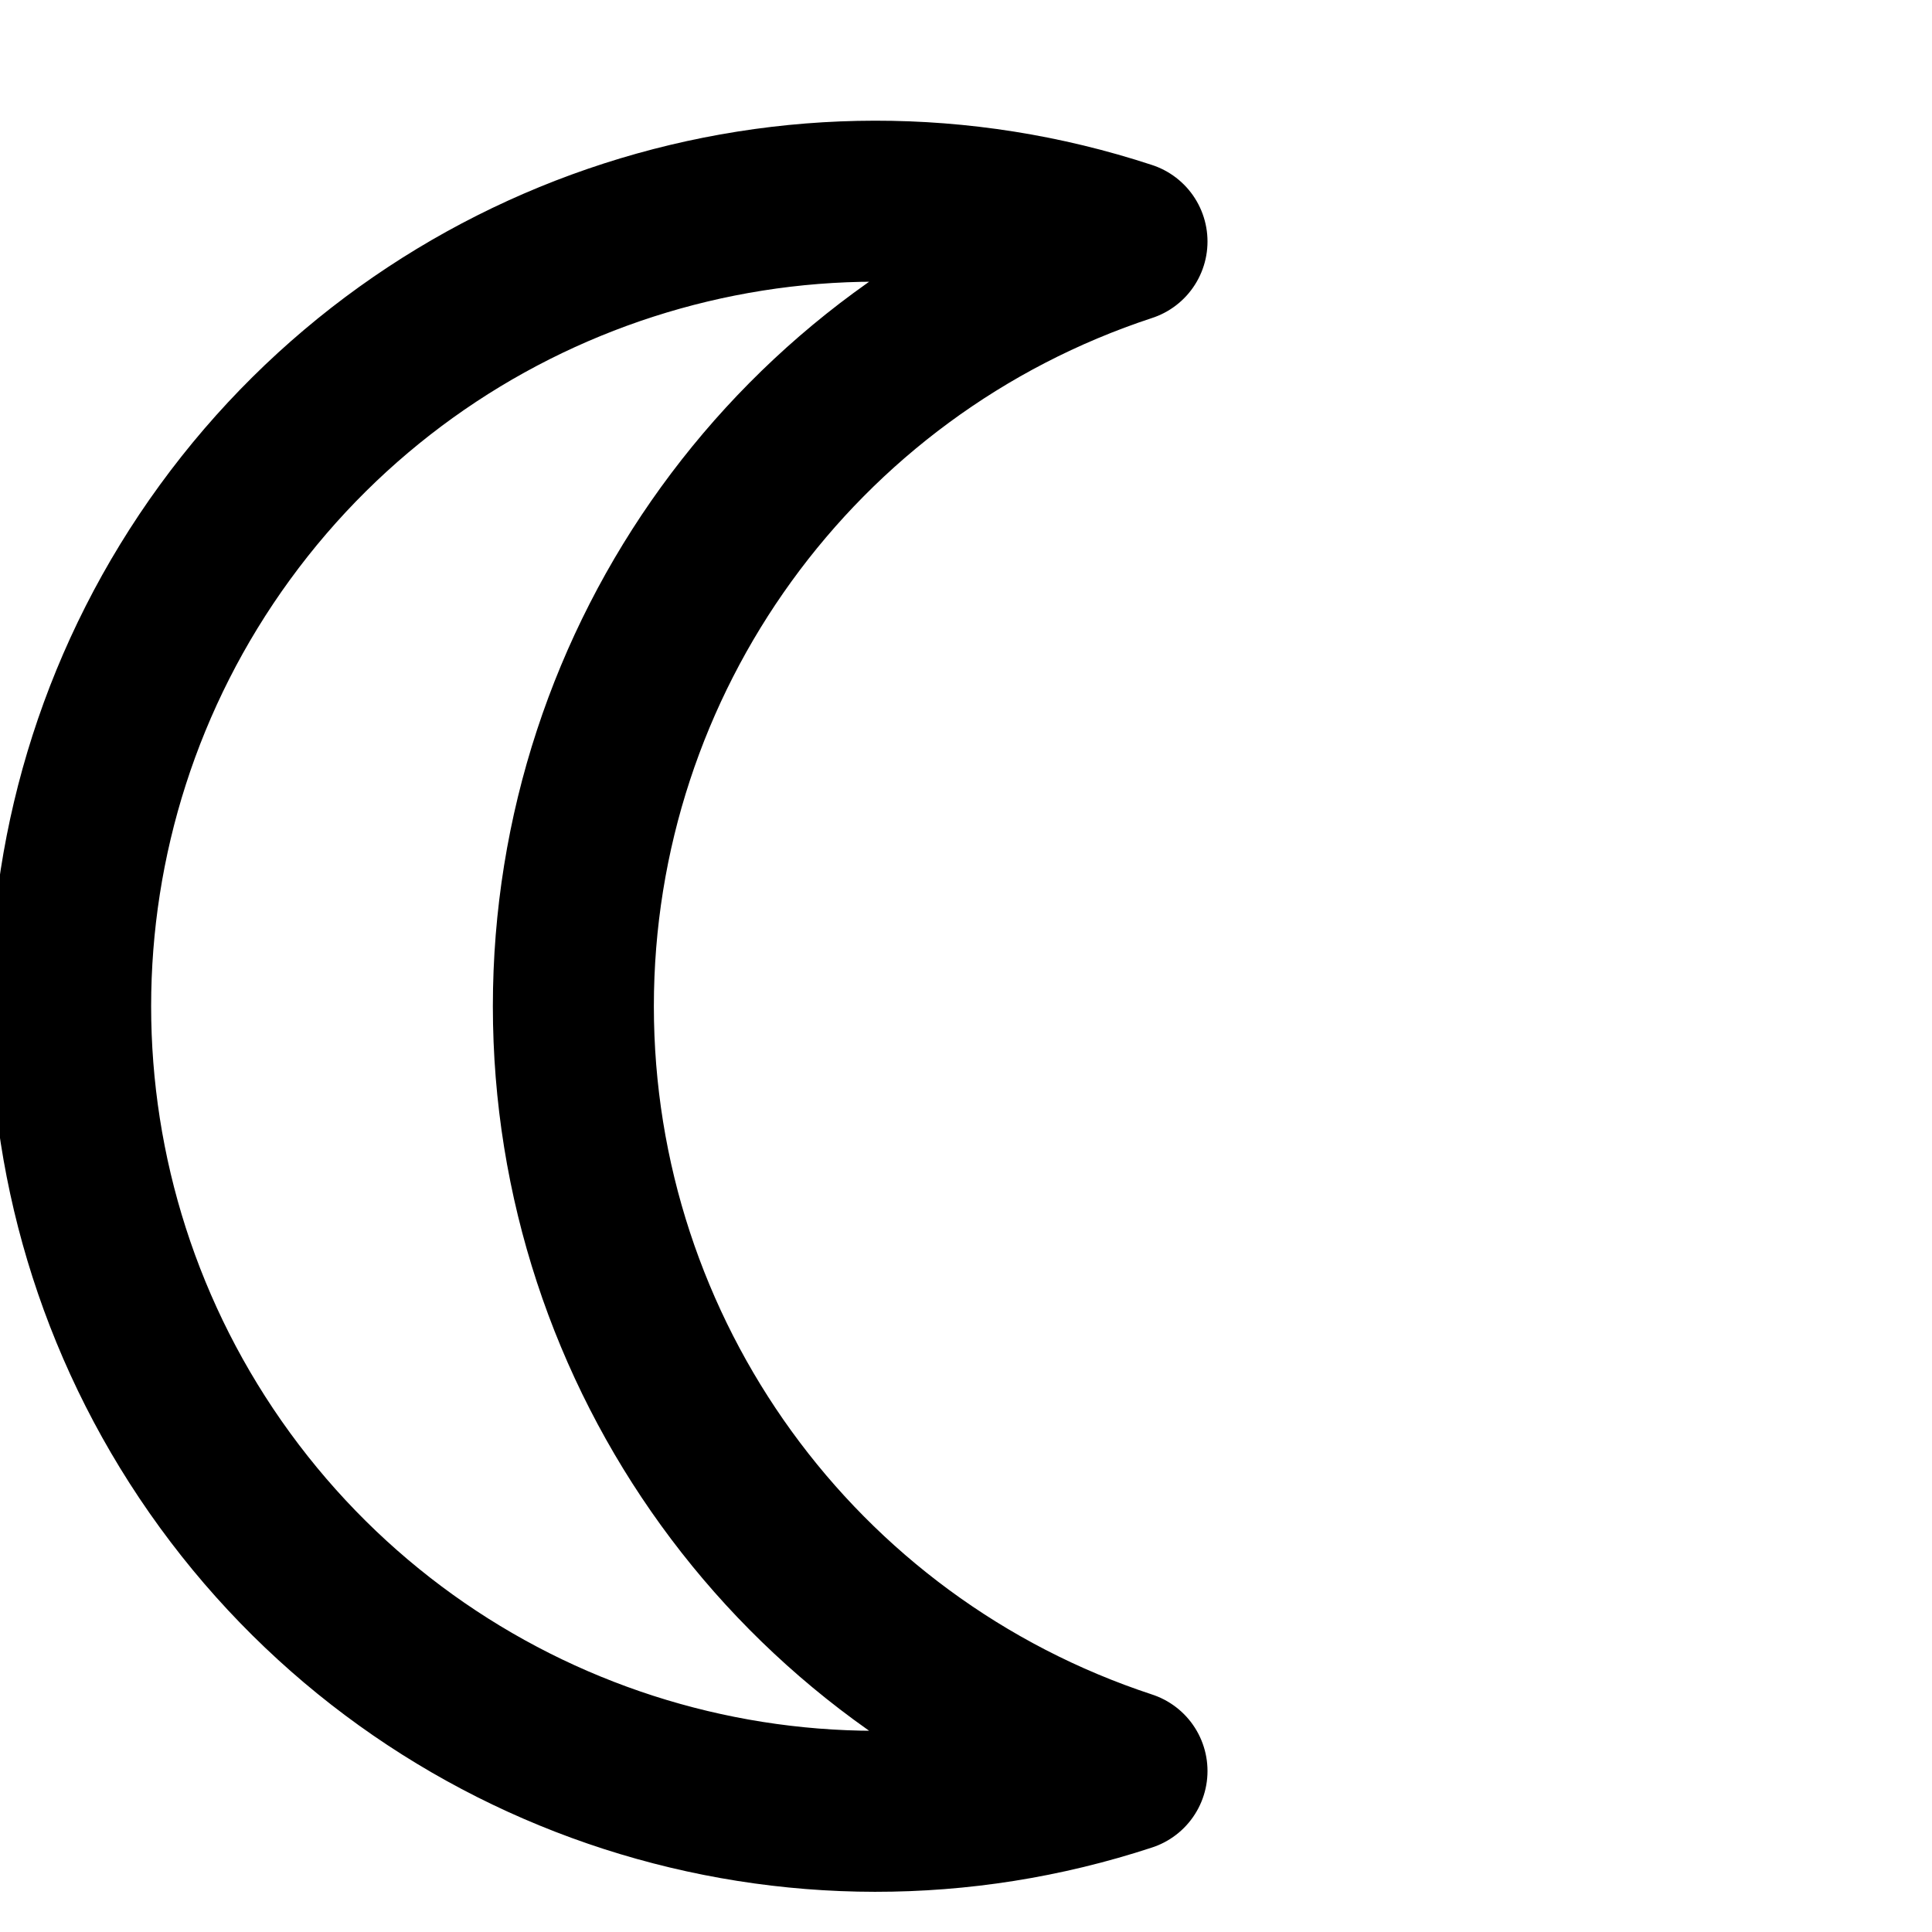
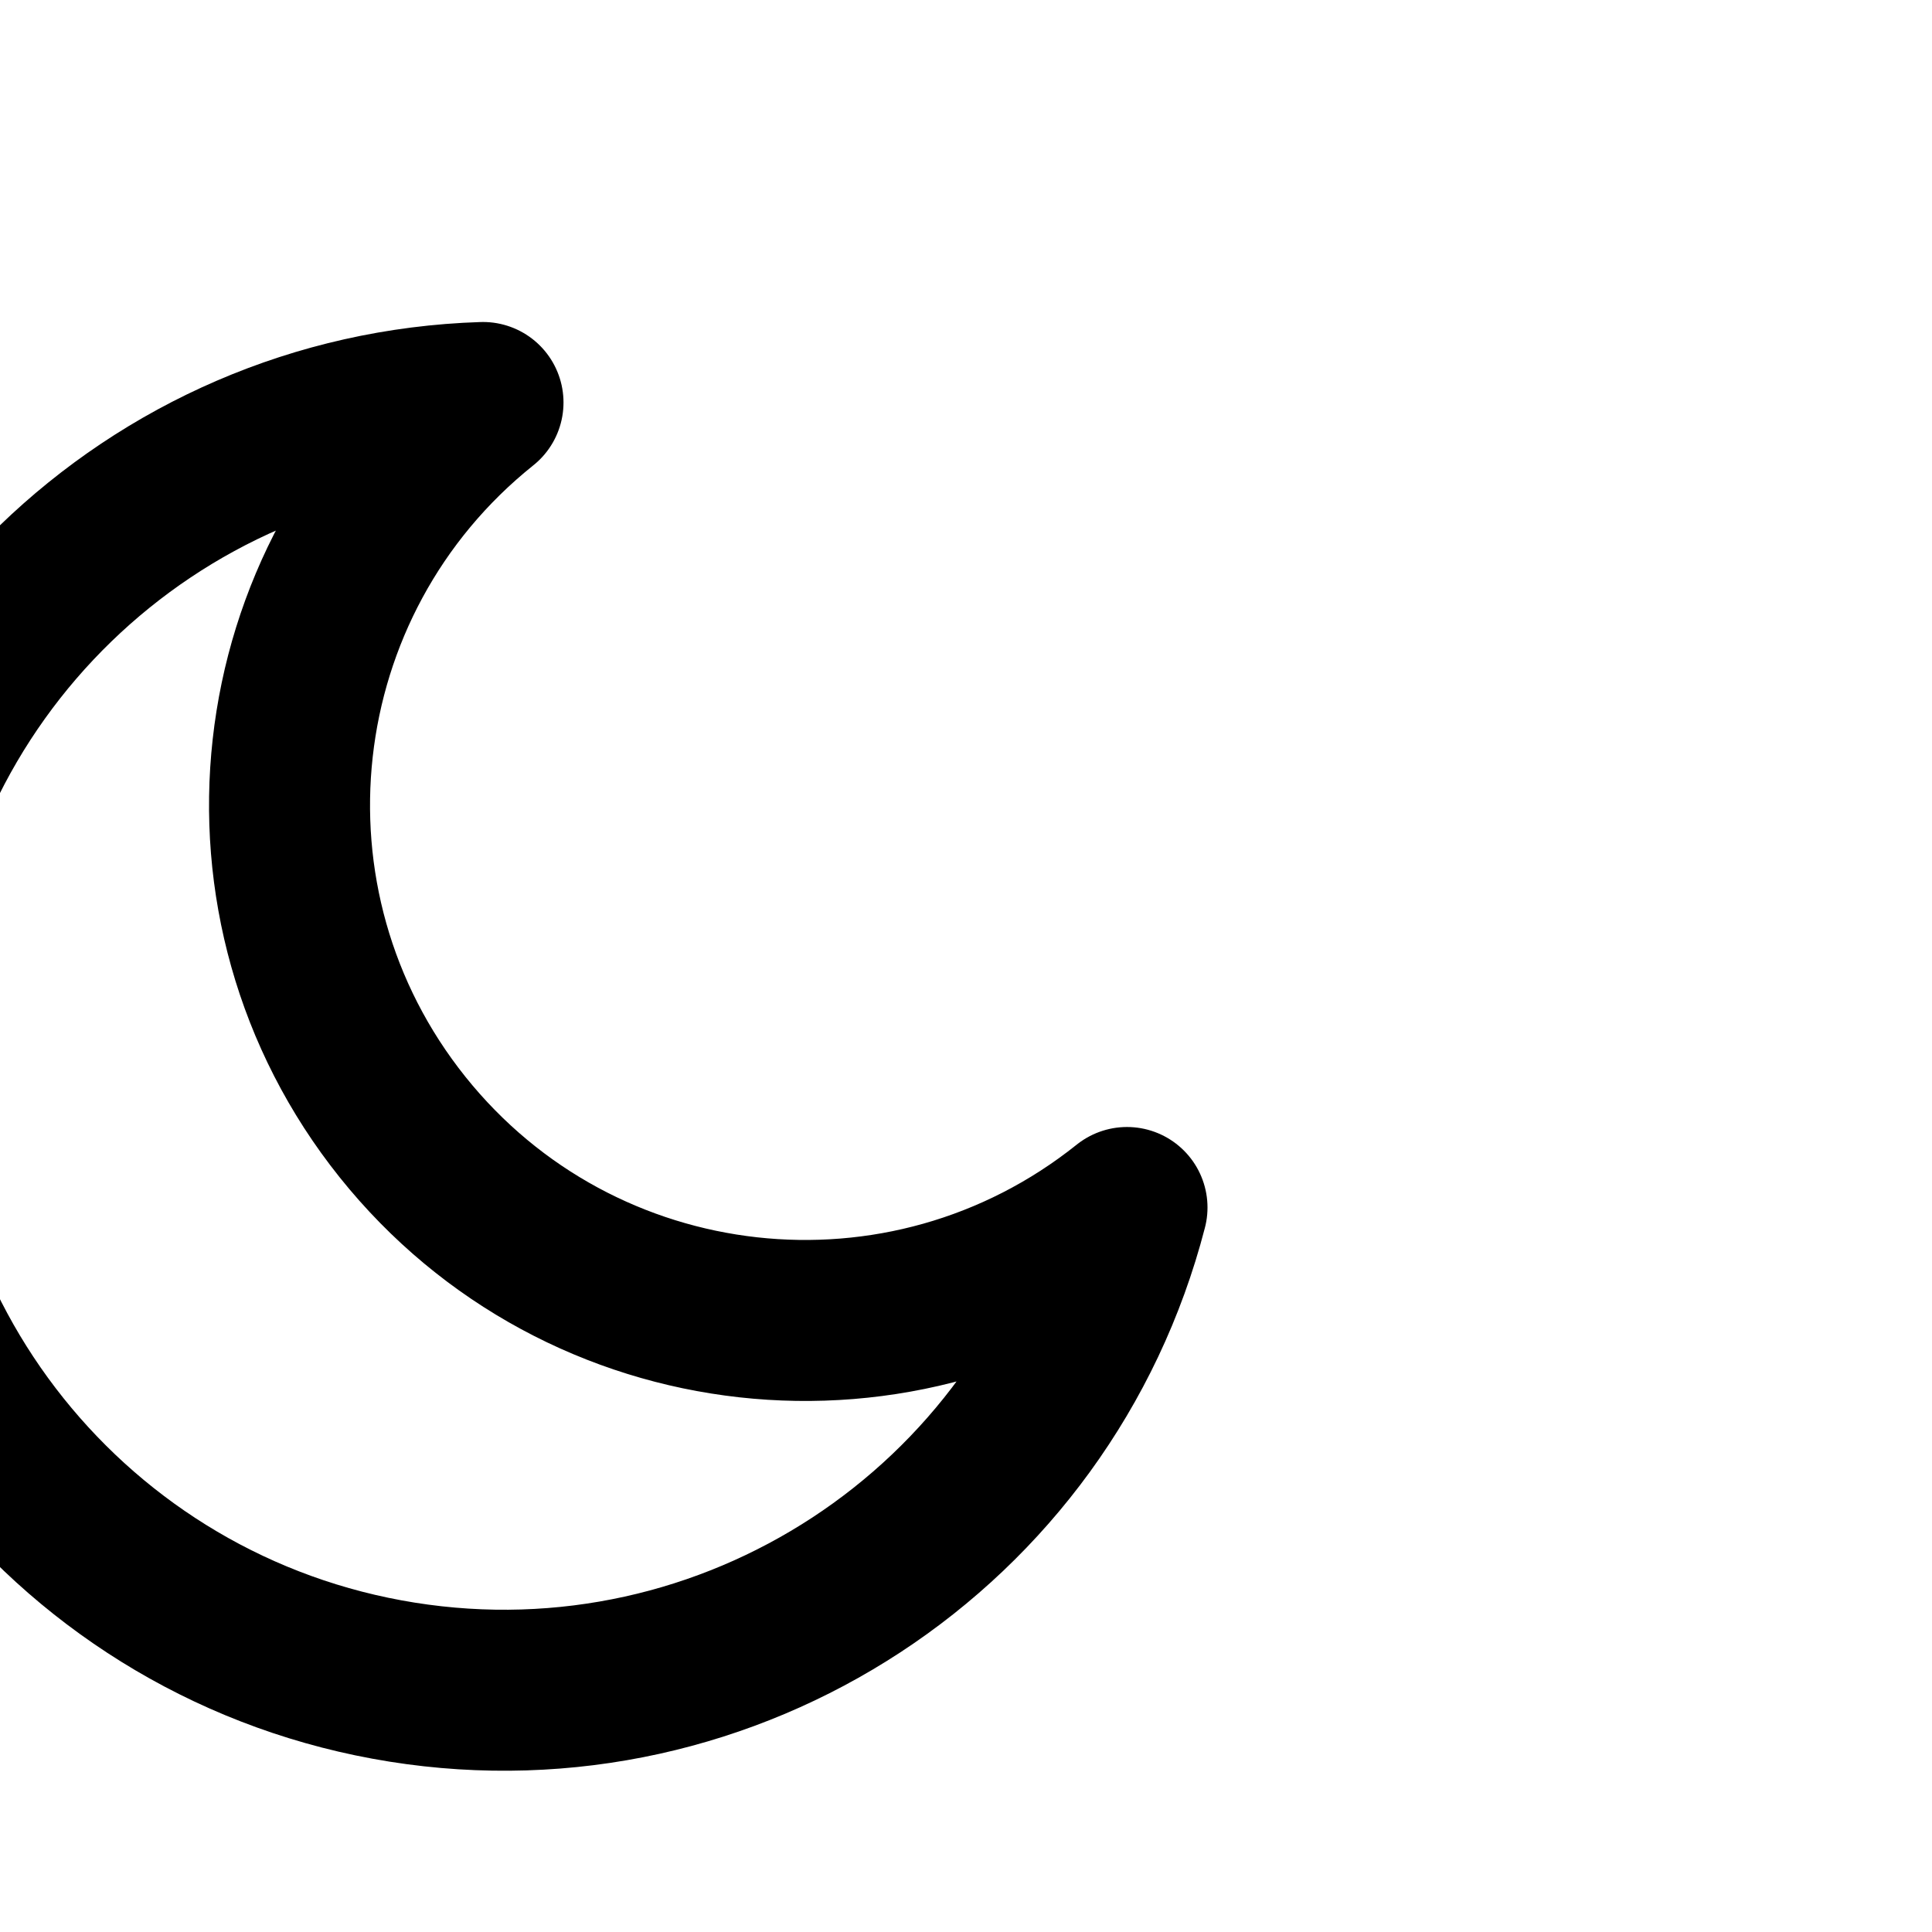
<svg xmlns="http://www.w3.org/2000/svg" viewBox="0 0 24 24">
-   <path d="M14 3 A10 10 0 1 0 14 22 A10 10 0 0 1 14 3 Z" fill="none" stroke="currentColor" stroke-width="2" stroke-linecap="round" stroke-linejoin="round" />
+   <path d="M6 5 A8 8 0 1 0 14 15 A6 6 0 0 1 6 5 Z" fill="none" stroke="currentColor" stroke-width="2" stroke-linecap="round" stroke-linejoin="round" />
</svg>
